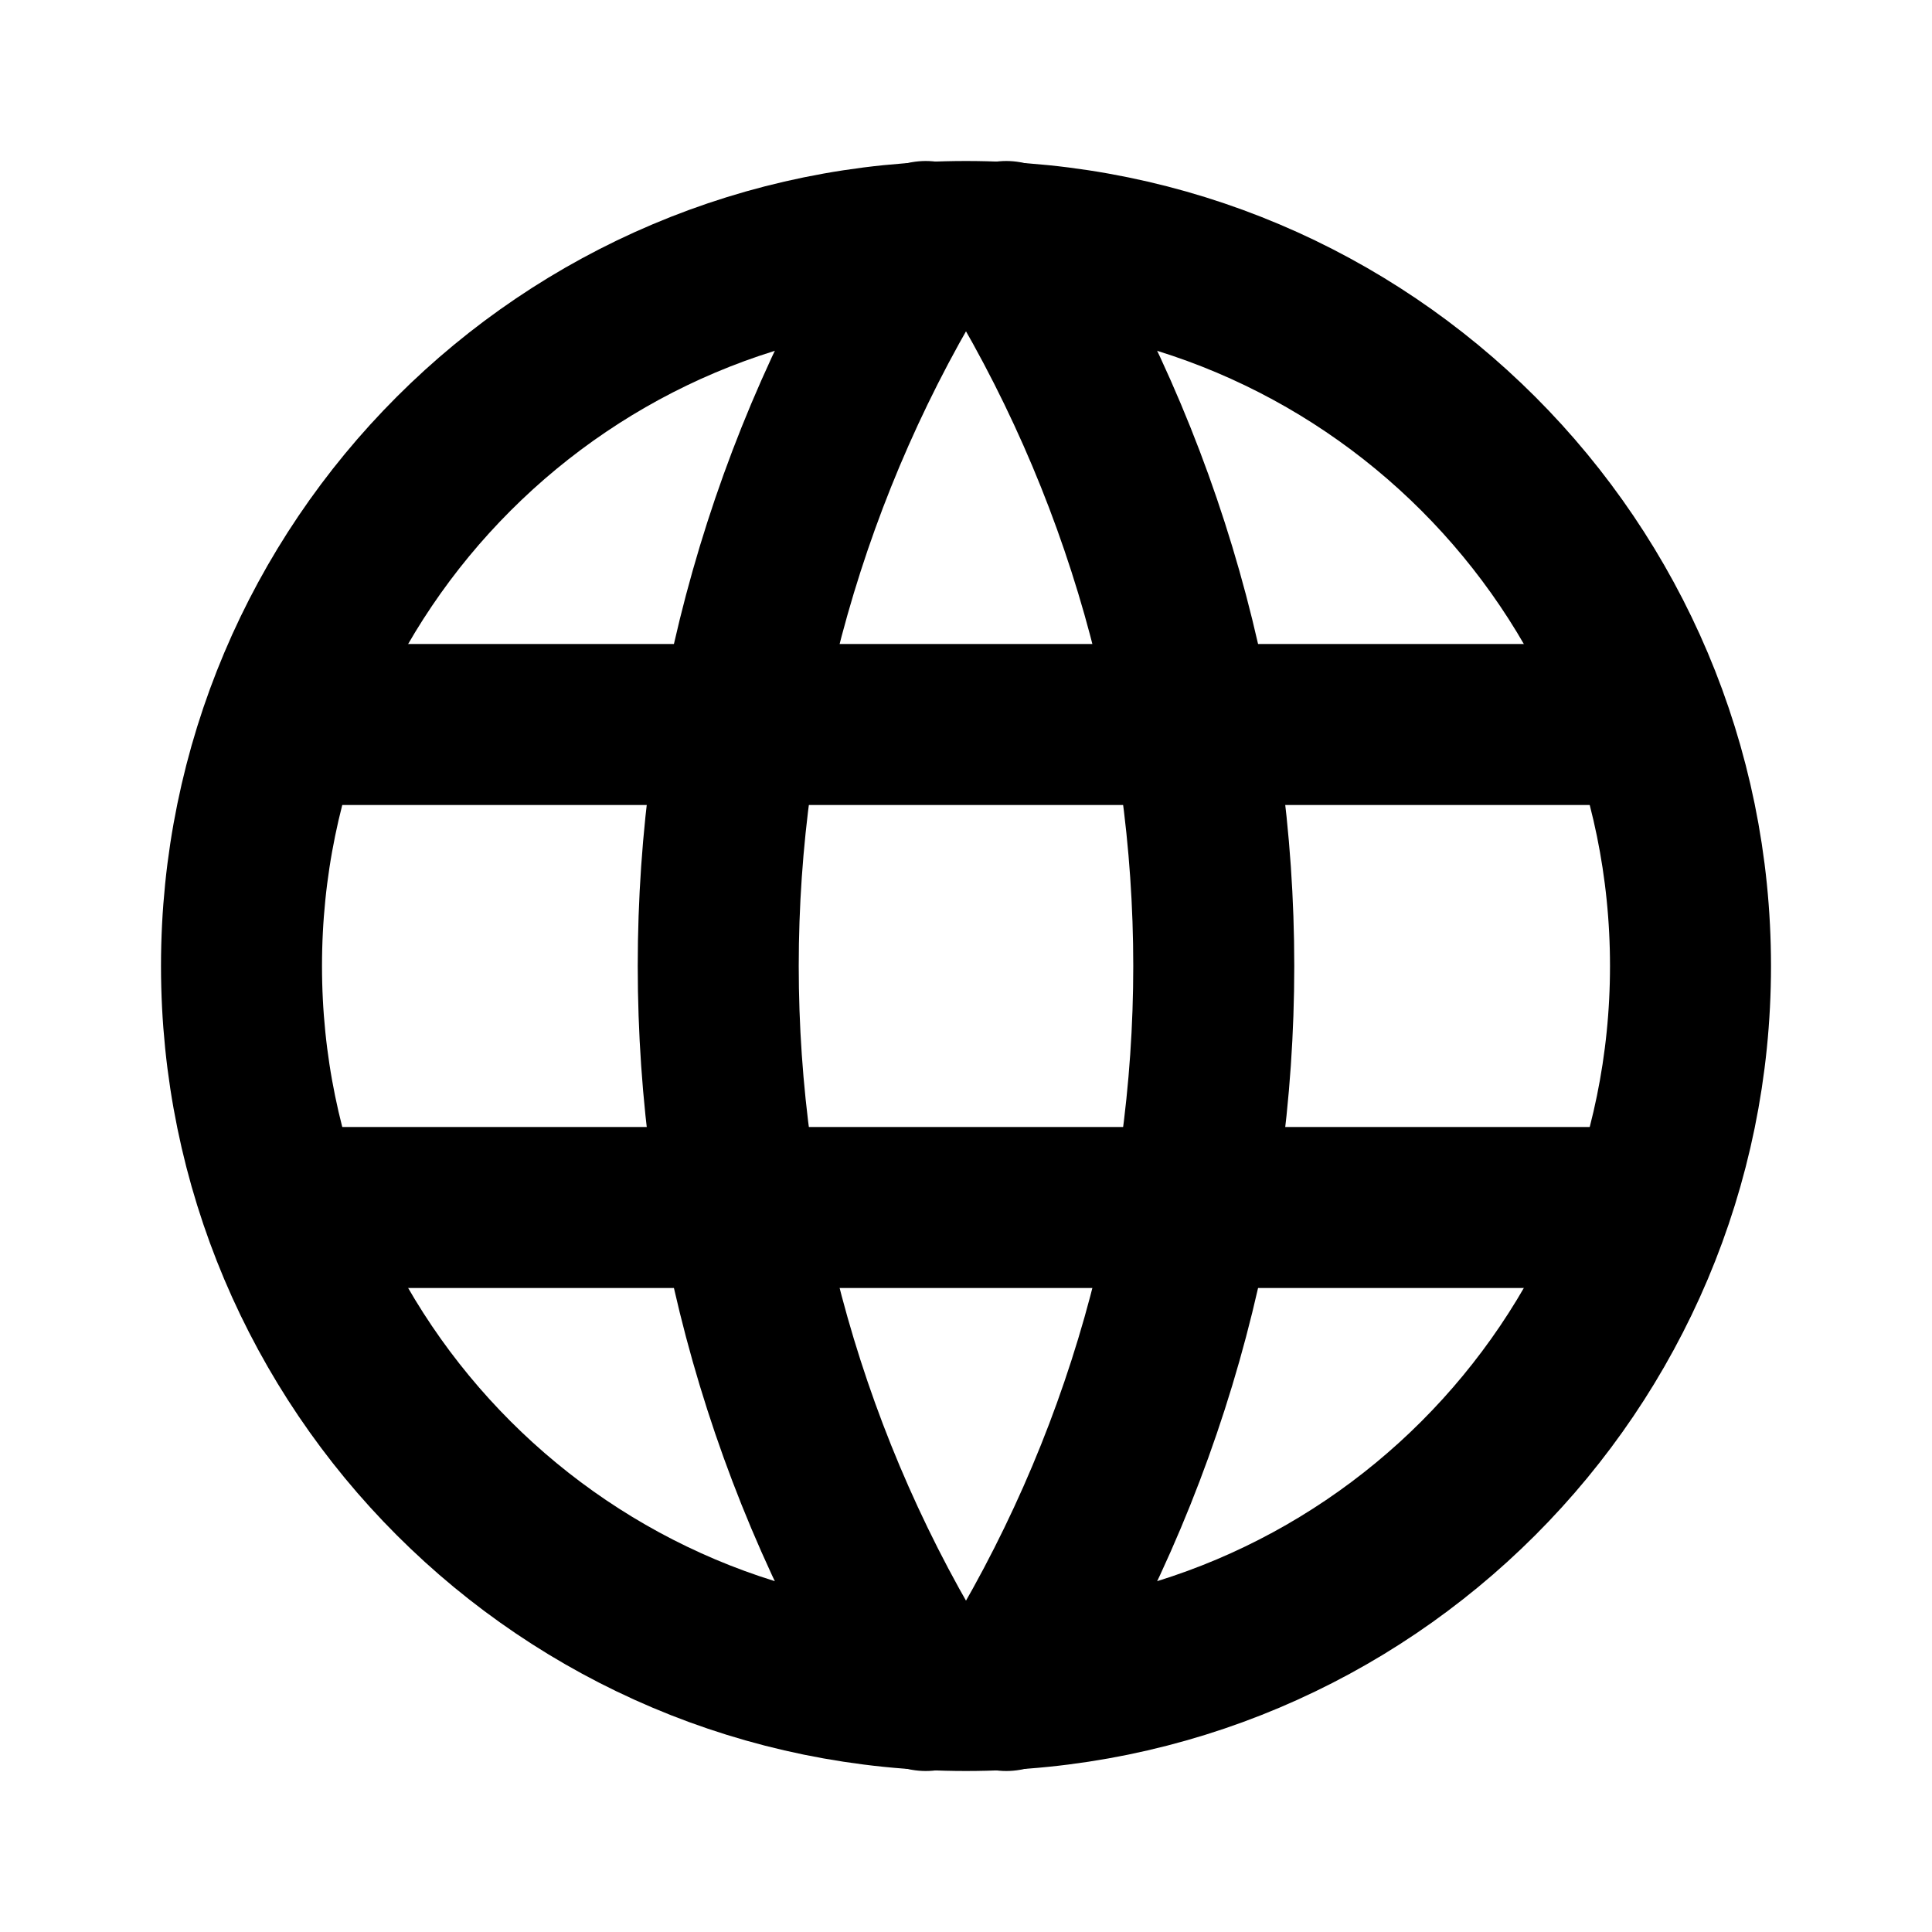
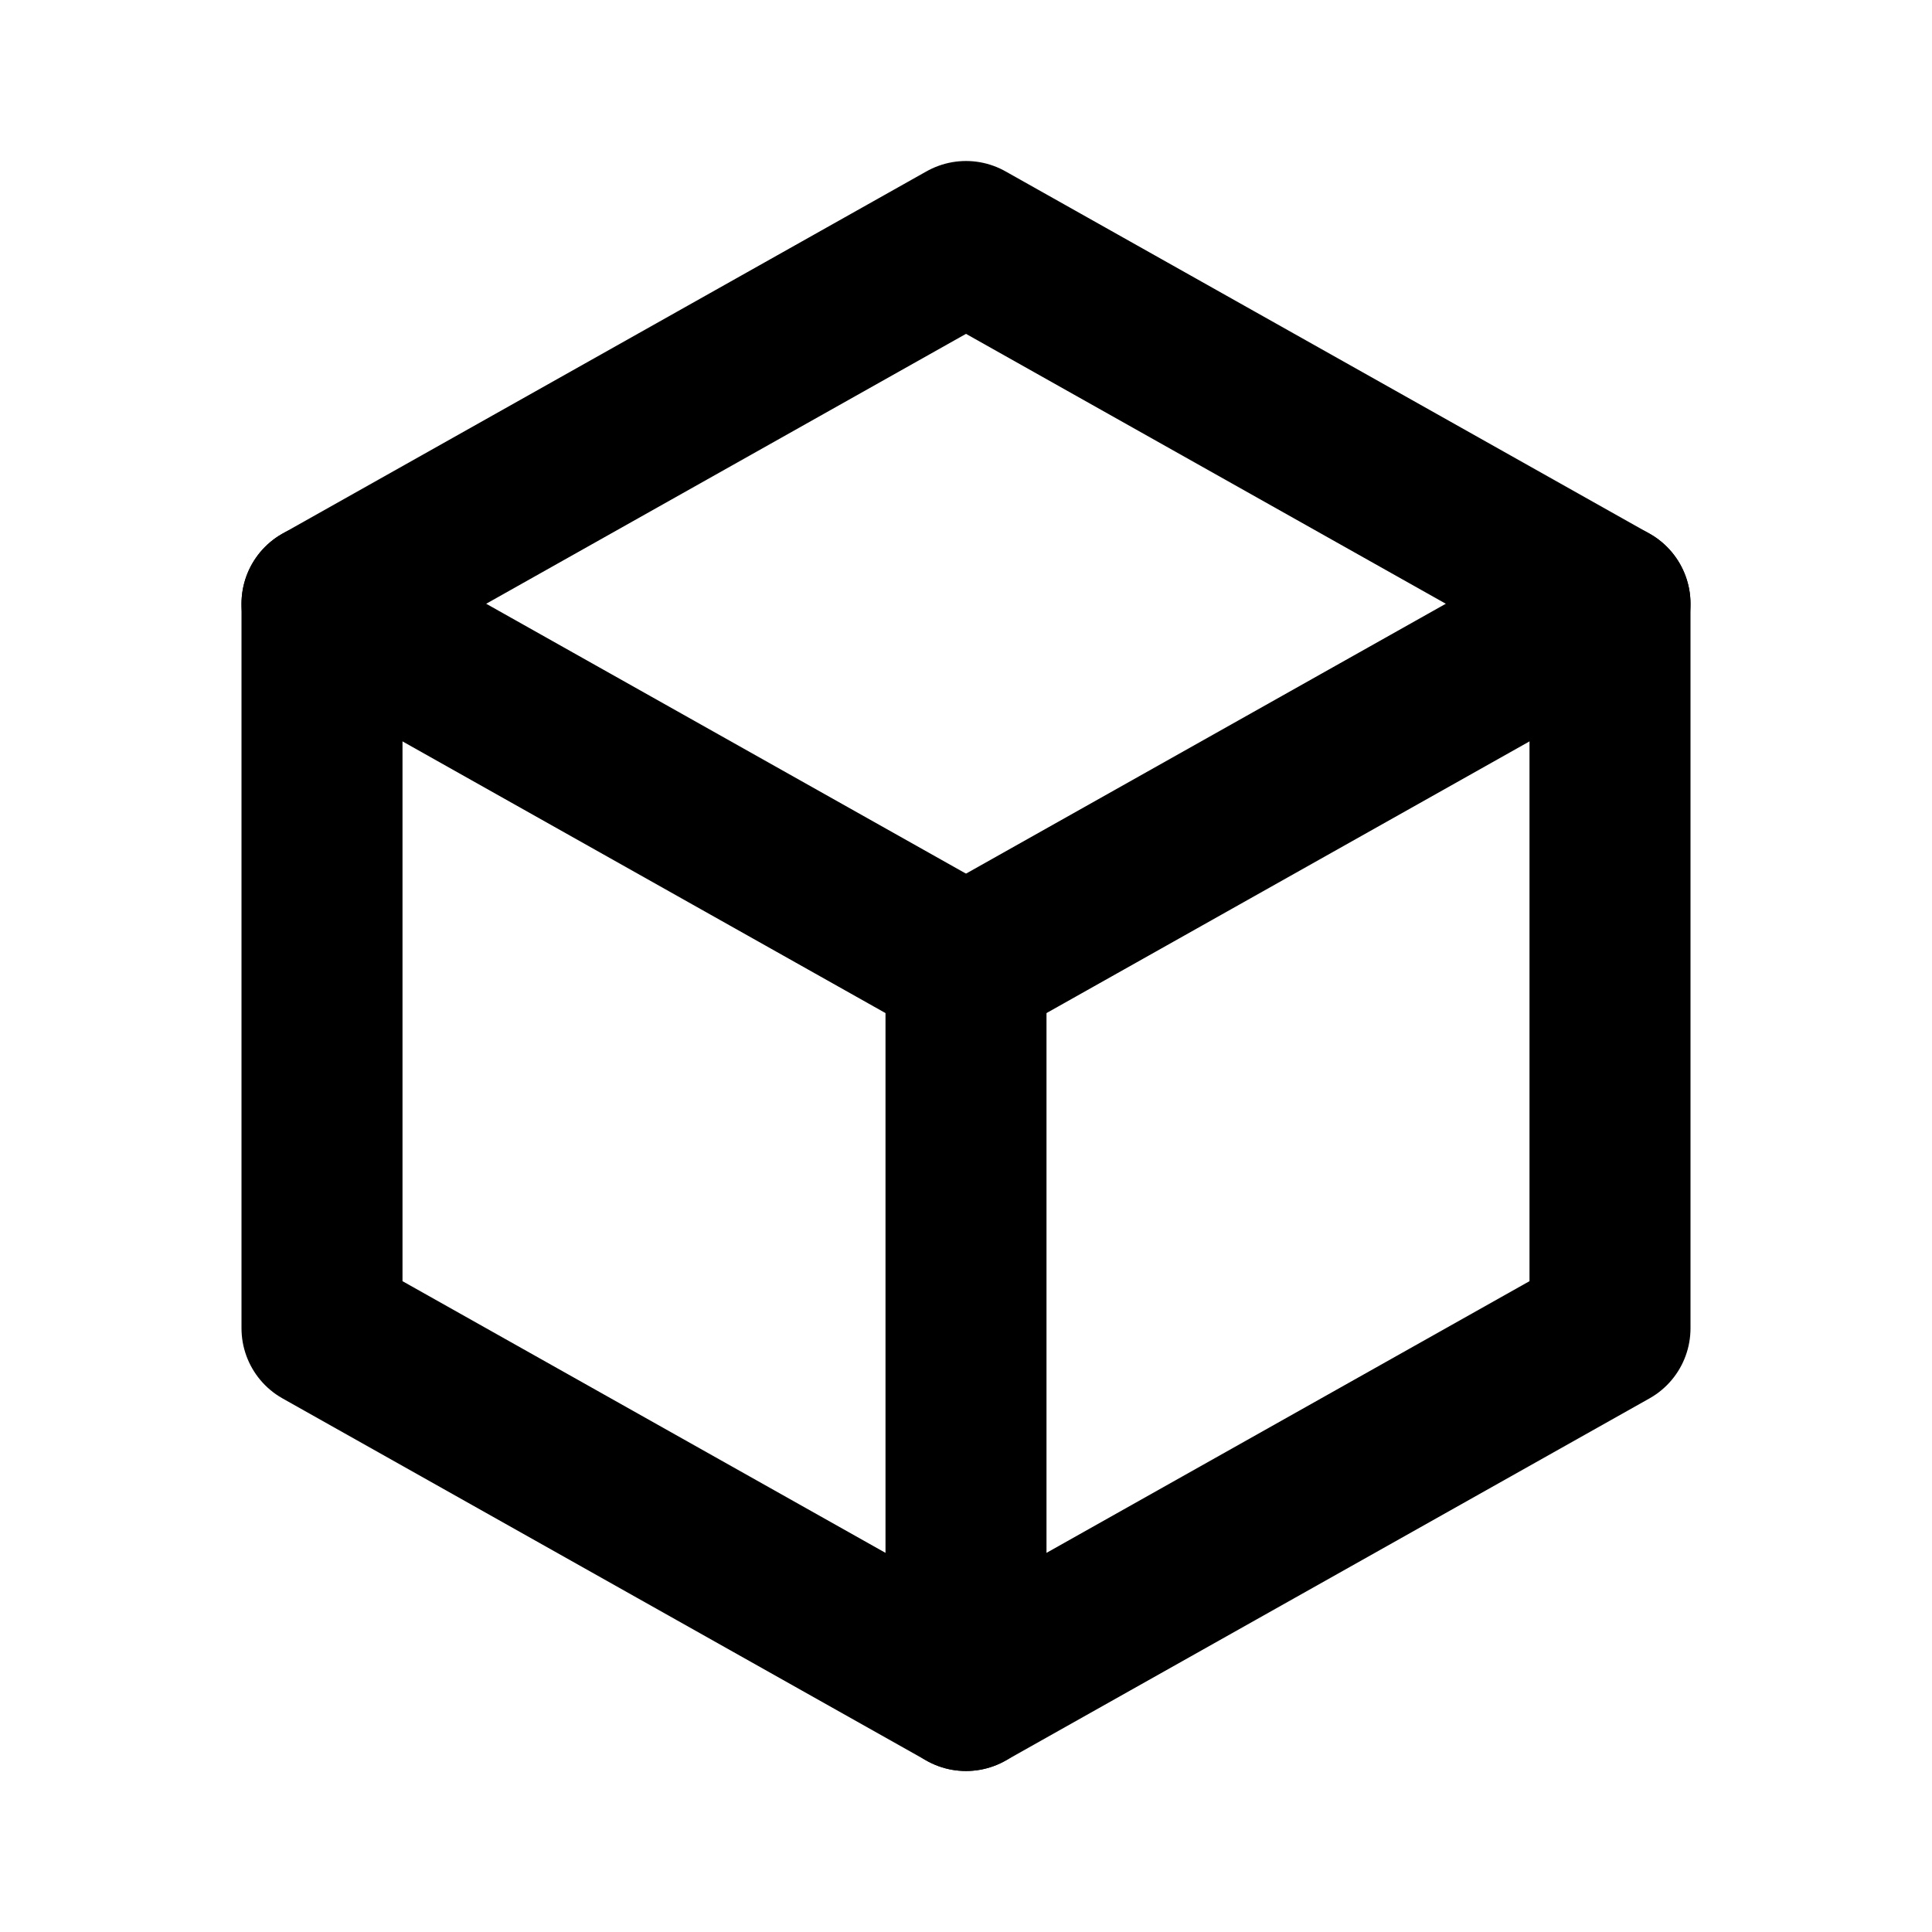
- <svg xmlns="http://www.w3.org/2000/svg" class="icon icon-tabler icon-tabler-world" width="24" height="24" viewBox="0 0 24 24" stroke-width="2" stroke="currentColor" fill="none" stroke-linecap="round" stroke-linejoin="round">
+ <svg xmlns="http://www.w3.org/2000/svg" class="icon icon-tabler icon-tabler-box" width="24" height="24" viewBox="0 0 24 24" stroke-width="2" stroke="currentColor" fill="none" stroke-linecap="round" stroke-linejoin="round">
  <path stroke="none" d="M0 0h24v24H0z" />
-   <circle cx="12" cy="12" r="9" />
-   <line x1="3.6" y1="9" x2="20.4" y2="9" />
-   <line x1="3.6" y1="15" x2="20.4" y2="15" />
-   <path d="M11.5 3a17 17 0 0 0 0 18" />
-   <path d="M12.5 3a17 17 0 0 1 0 18" />
+   <polyline points="12 3 20 7.5 20 16.5 12 21 4 16.5 4 7.5 12 3" />
+   <line x1="12" y1="12" x2="20" y2="7.5" />
+   <line x1="12" y1="12" x2="12" y2="21" />
+   <line x1="12" y1="12" x2="4" y2="7.5" />
</svg>
